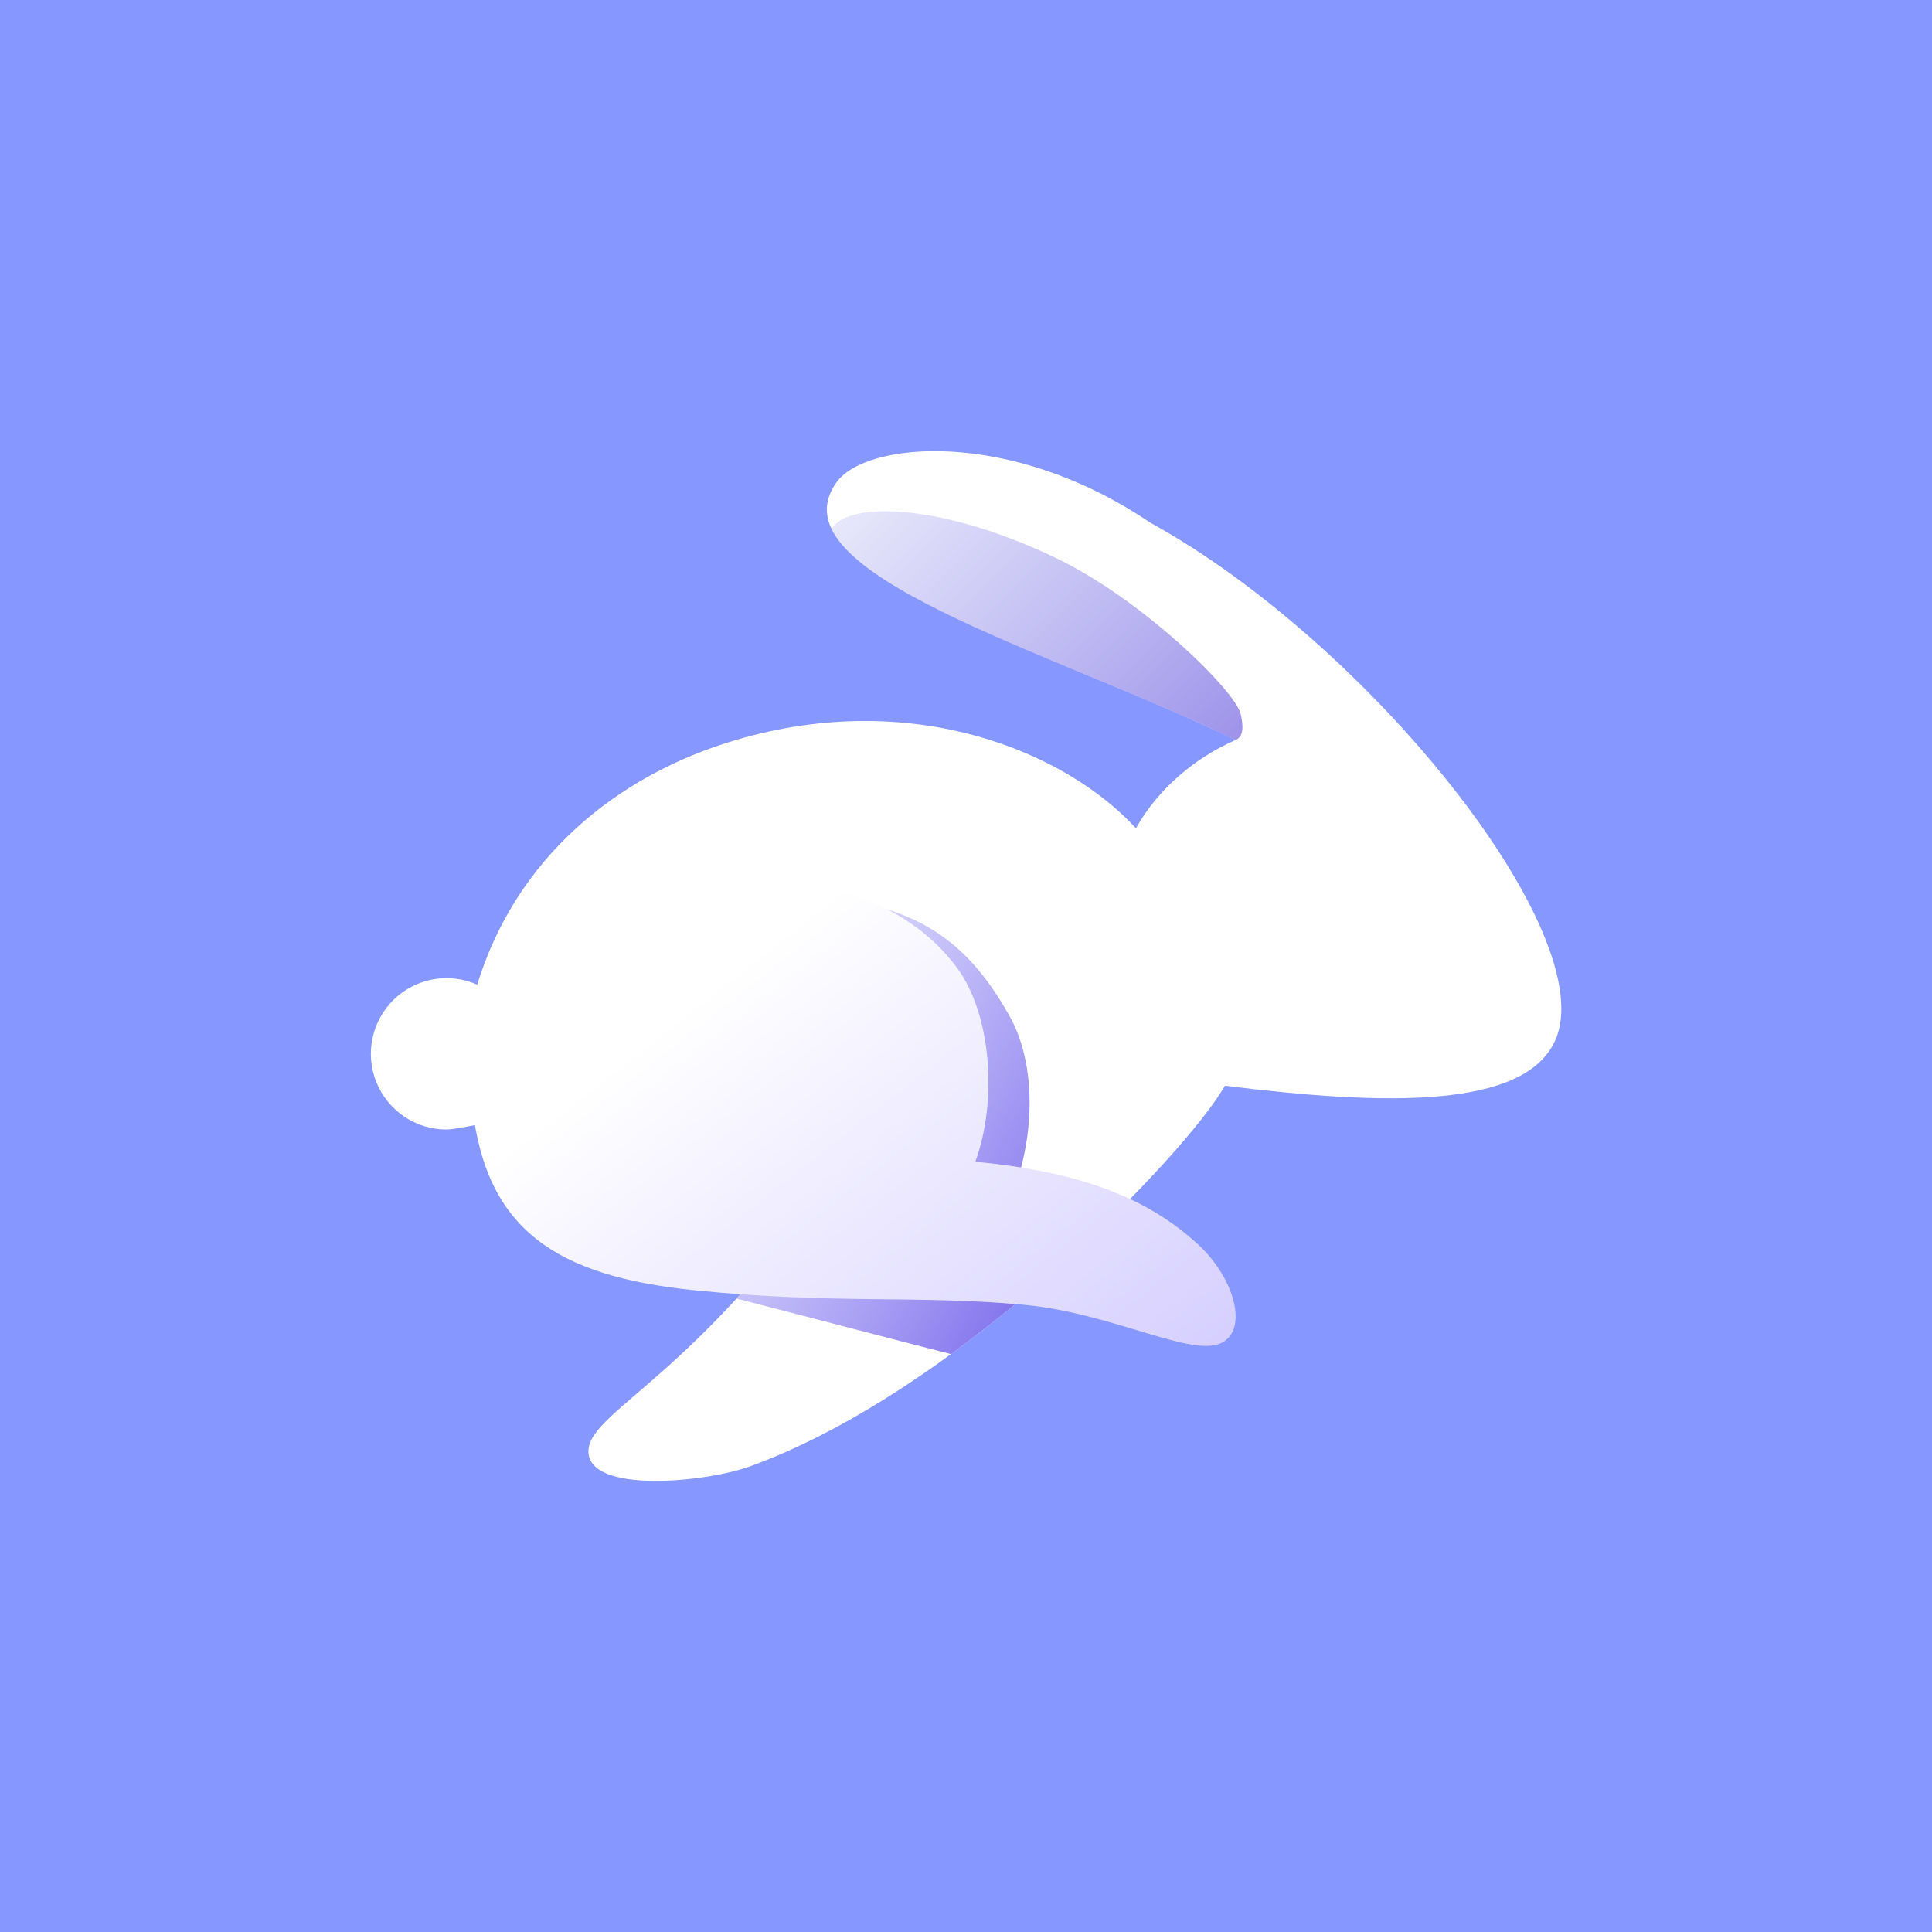
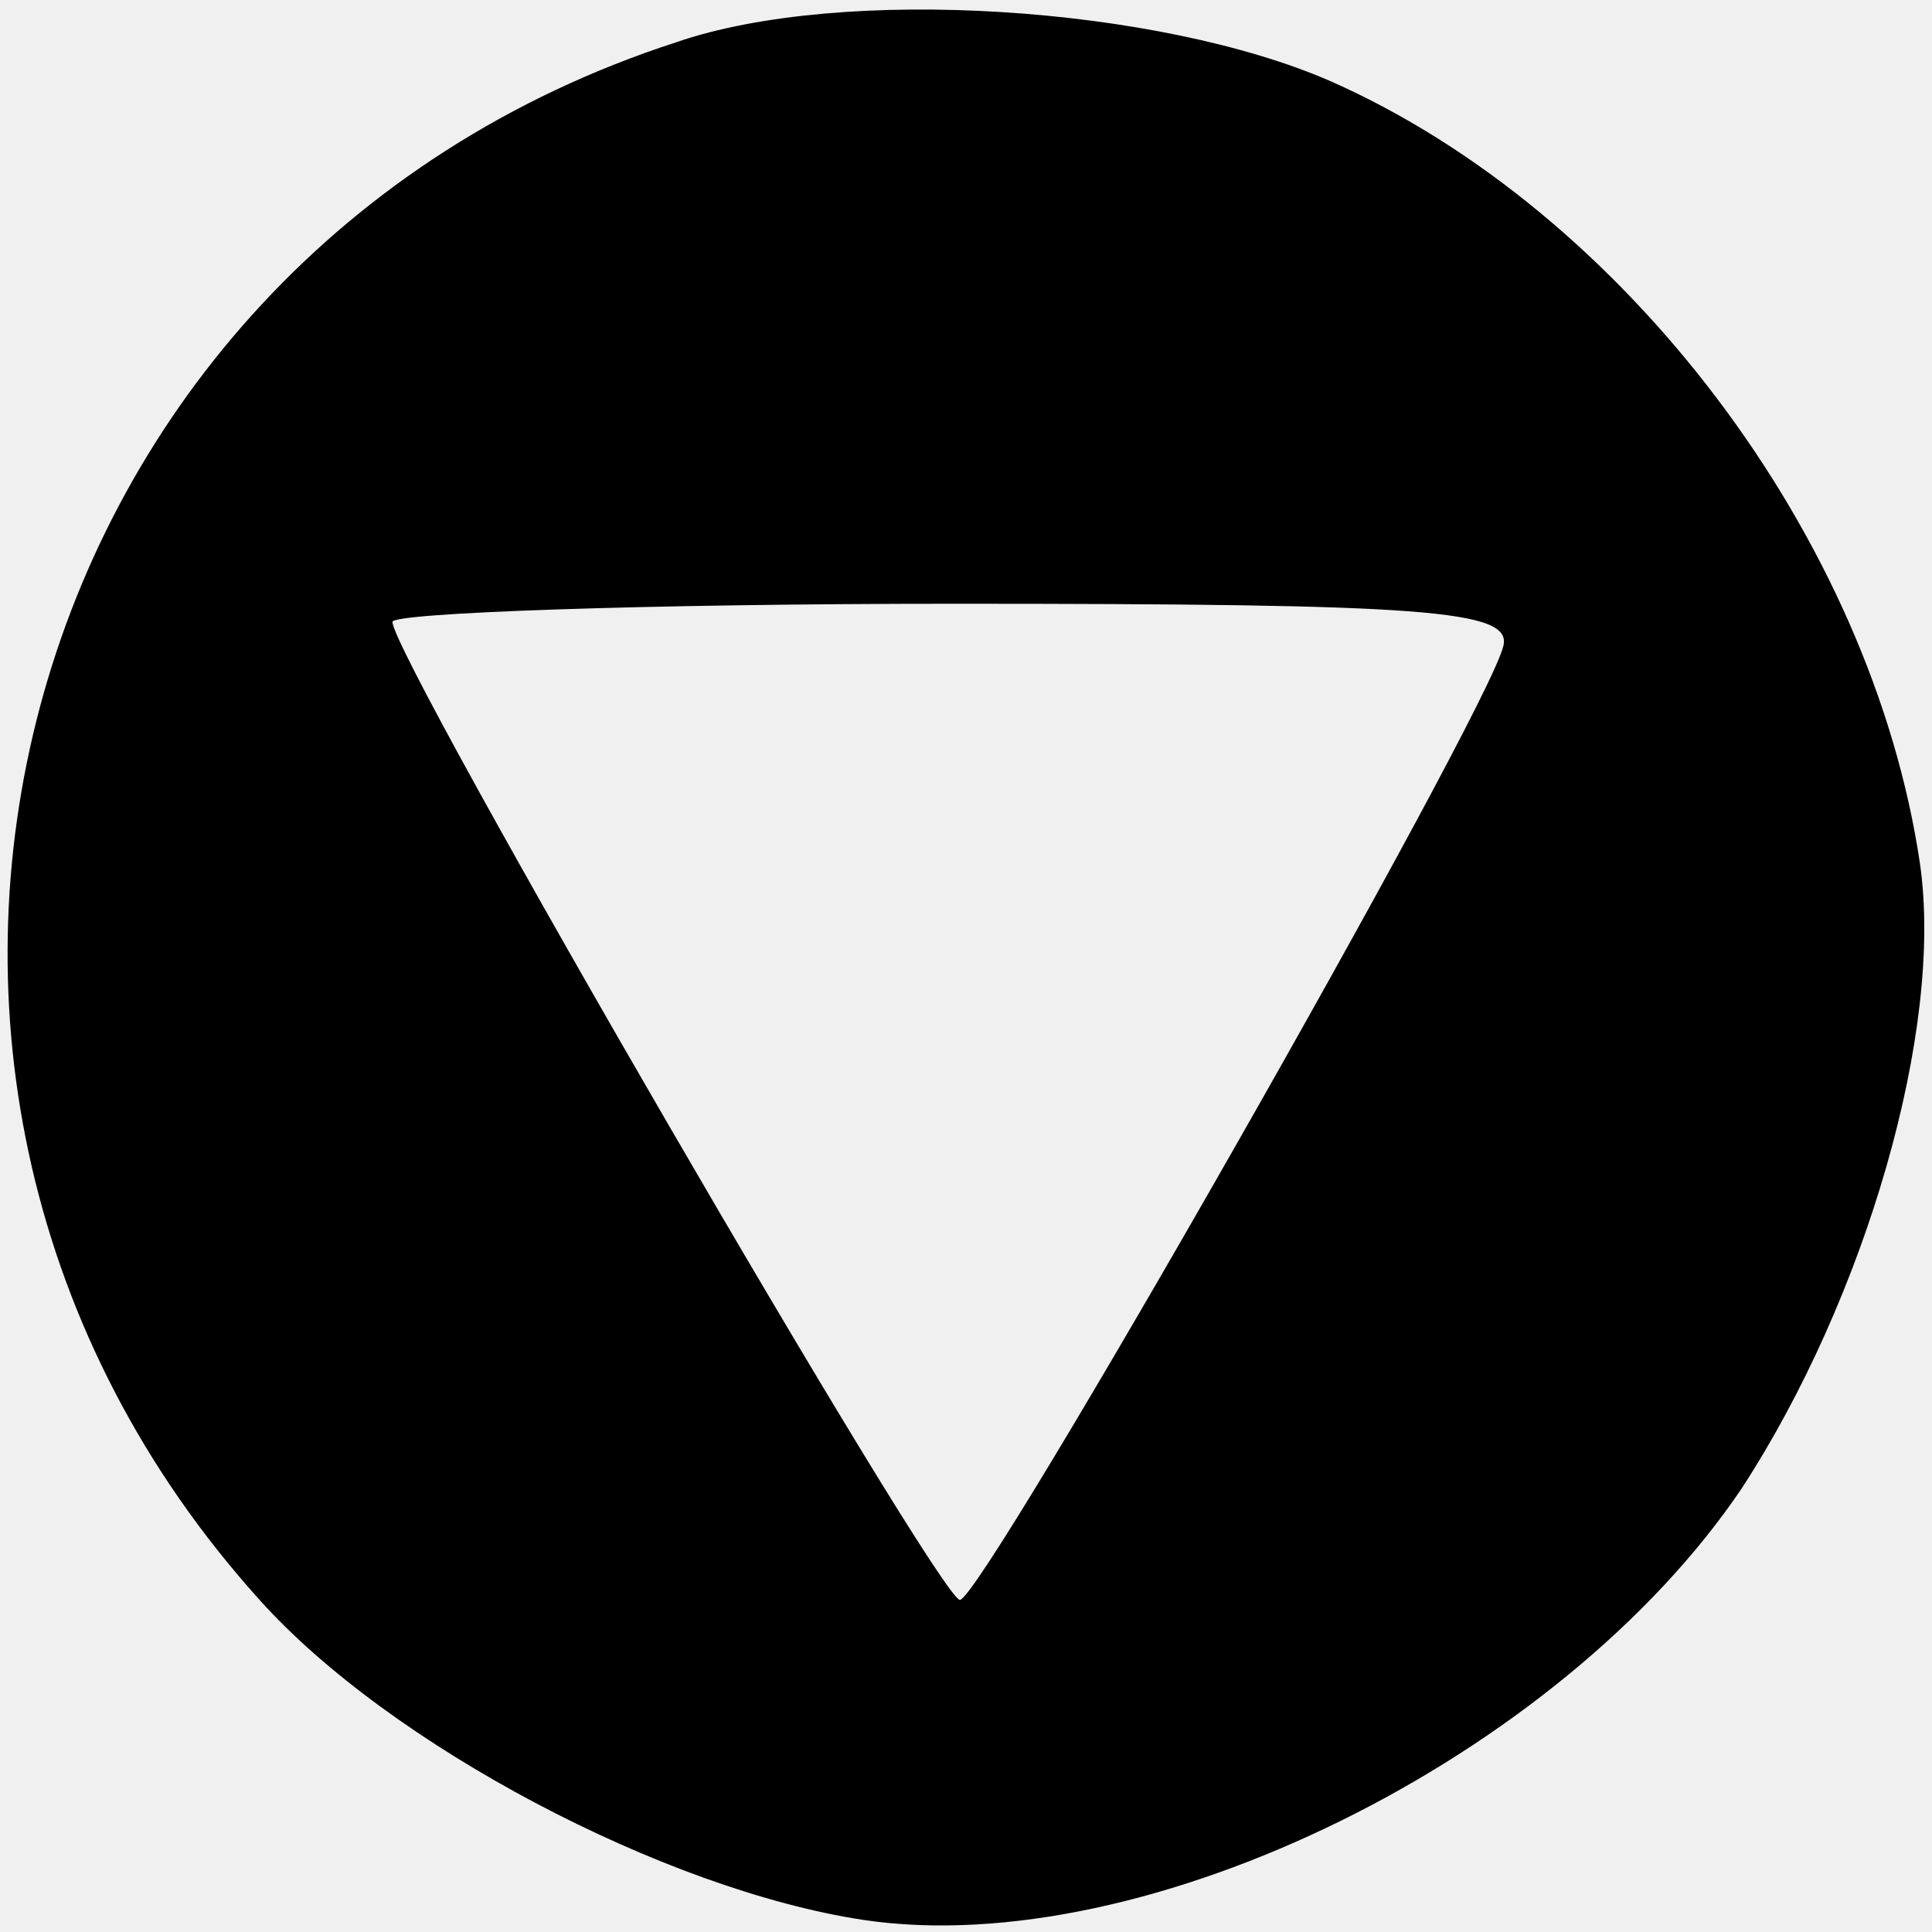
- <svg xmlns="http://www.w3.org/2000/svg" fill="none" viewBox="0 0 28 28">
-   <g clip-path="url(#a)">
-     <path fill="#8697FF" d="M28 0H0v28h28V0Z" />
-     <path fill="url(#b)" d="M22.54 15.078c.677-1.514-2.673-5.744-5.874-7.506-2.017-1.365-4.12-1.178-4.545-.579-.935 1.316 3.094 2.43 5.788 3.731-.58.252-1.125.703-1.446 1.28-1.004-1.096-3.209-2.04-5.796-1.28-1.743.513-3.191 1.721-3.751 3.546a1.097 1.097 0 1 0-.445 2.1c.112 0 .463-.075.463-.075l5.612.041c-2.244 3.56-4.018 4.081-4.018 4.698s1.697.45 2.335.22c3.05-1.1 6.327-4.531 6.89-5.519 2.36.295 4.345.33 4.786-.657Z" />
-     <path fill="url(#c)" fill-rule="evenodd" d="m17.885 10.713.025.01c.125-.049.105-.233.07-.378-.078-.333-1.438-1.676-2.715-2.277-1.743-.82-3.025-.777-3.212-.398.356.726 1.998 1.408 3.714 2.12.723.3 1.46.606 2.118.923Z" clip-rule="evenodd" />
-     <path fill="url(#d)" fill-rule="evenodd" d="M15.701 18.036a10.296 10.296 0 0 0-1.2-.37c.482-.862.583-2.138.128-2.945-.639-1.133-1.44-1.736-3.304-1.736-1.024 0-3.783.346-3.832 2.648-.005.242 0 .464.017.667l5.036.037a17.264 17.264 0 0 1-1.871 2.483c.669.172 1.221.316 1.728.448.48.125.92.24 1.38.357a21.003 21.003 0 0 0 1.918-1.59Z" clip-rule="evenodd" />
-     <path fill="url(#e)" d="M6.848 16.063c.206 1.75 1.2 2.435 3.232 2.638 2.032.203 3.197.067 4.749.208 1.296.118 2.453.778 2.882.55.386-.205.17-.947-.347-1.423-.67-.617-1.597-1.046-3.229-1.199.325-.89.234-2.138-.27-2.817-.731-.982-2.079-1.426-3.785-1.232-1.782.202-3.49 1.08-3.232 3.275Z" />
+ <svg xmlns="http://www.w3.org/2000/svg" version="1.0" width="64pt" height="64pt" viewBox="0 0 64 64" preserveAspectRatio="xMidYMid meet">
+   <g transform="translate(0,64) scale(0.1,-0.1)" fill="#000000" stroke="none">
+     <path d="M224 626 c-222 -72 -294 -343 -138 -516 43 -48 134 -96 200 -106 94 -14 231 54 291 143 41 63 67 152 59 207 -16 108 -98 216 -195 259 -57 25 -162 32 -217 13z m274 -200 c-5 -22 -172 -315 -180 -316 -7 0 -188 312 -188 324 0 3 84 6 186 6 156 0 185 -2 182 -14z" />
  </g>
-   <defs>
-     <linearGradient id="b" x1="10.464" x2="22.394" y1="13.737" y2="17.12" gradientUnits="userSpaceOnUse">
-       <stop stop-color="#fff" />
-       <stop offset="1" stop-color="#fff" />
-     </linearGradient>
-     <linearGradient id="c" x1="20.386" x2="11.779" y1="13.509" y2="4.879" gradientUnits="userSpaceOnUse">
-       <stop stop-color="#7258DC" />
-       <stop offset="1" stop-color="#797DEA" stop-opacity="0" />
-     </linearGradient>
-     <linearGradient id="d" x1="15.94" x2="7.673" y1="18.337" y2="13.584" gradientUnits="userSpaceOnUse">
-       <stop stop-color="#7461EA" />
-       <stop offset="1" stop-color="#BFC2FF" stop-opacity="0" />
-     </linearGradient>
-     <linearGradient id="e" x1="11.177" x2="16.765" y1="13.648" y2="20.749" gradientUnits="userSpaceOnUse">
-       <stop stop-color="#fff" />
-       <stop offset=".984" stop-color="#D5CEFF" />
-     </linearGradient>
-     <clipPath id="a">
-       <path fill="#fff" d="M0 0h28v28H0z" />
-     </clipPath>
-   </defs>
</svg>
